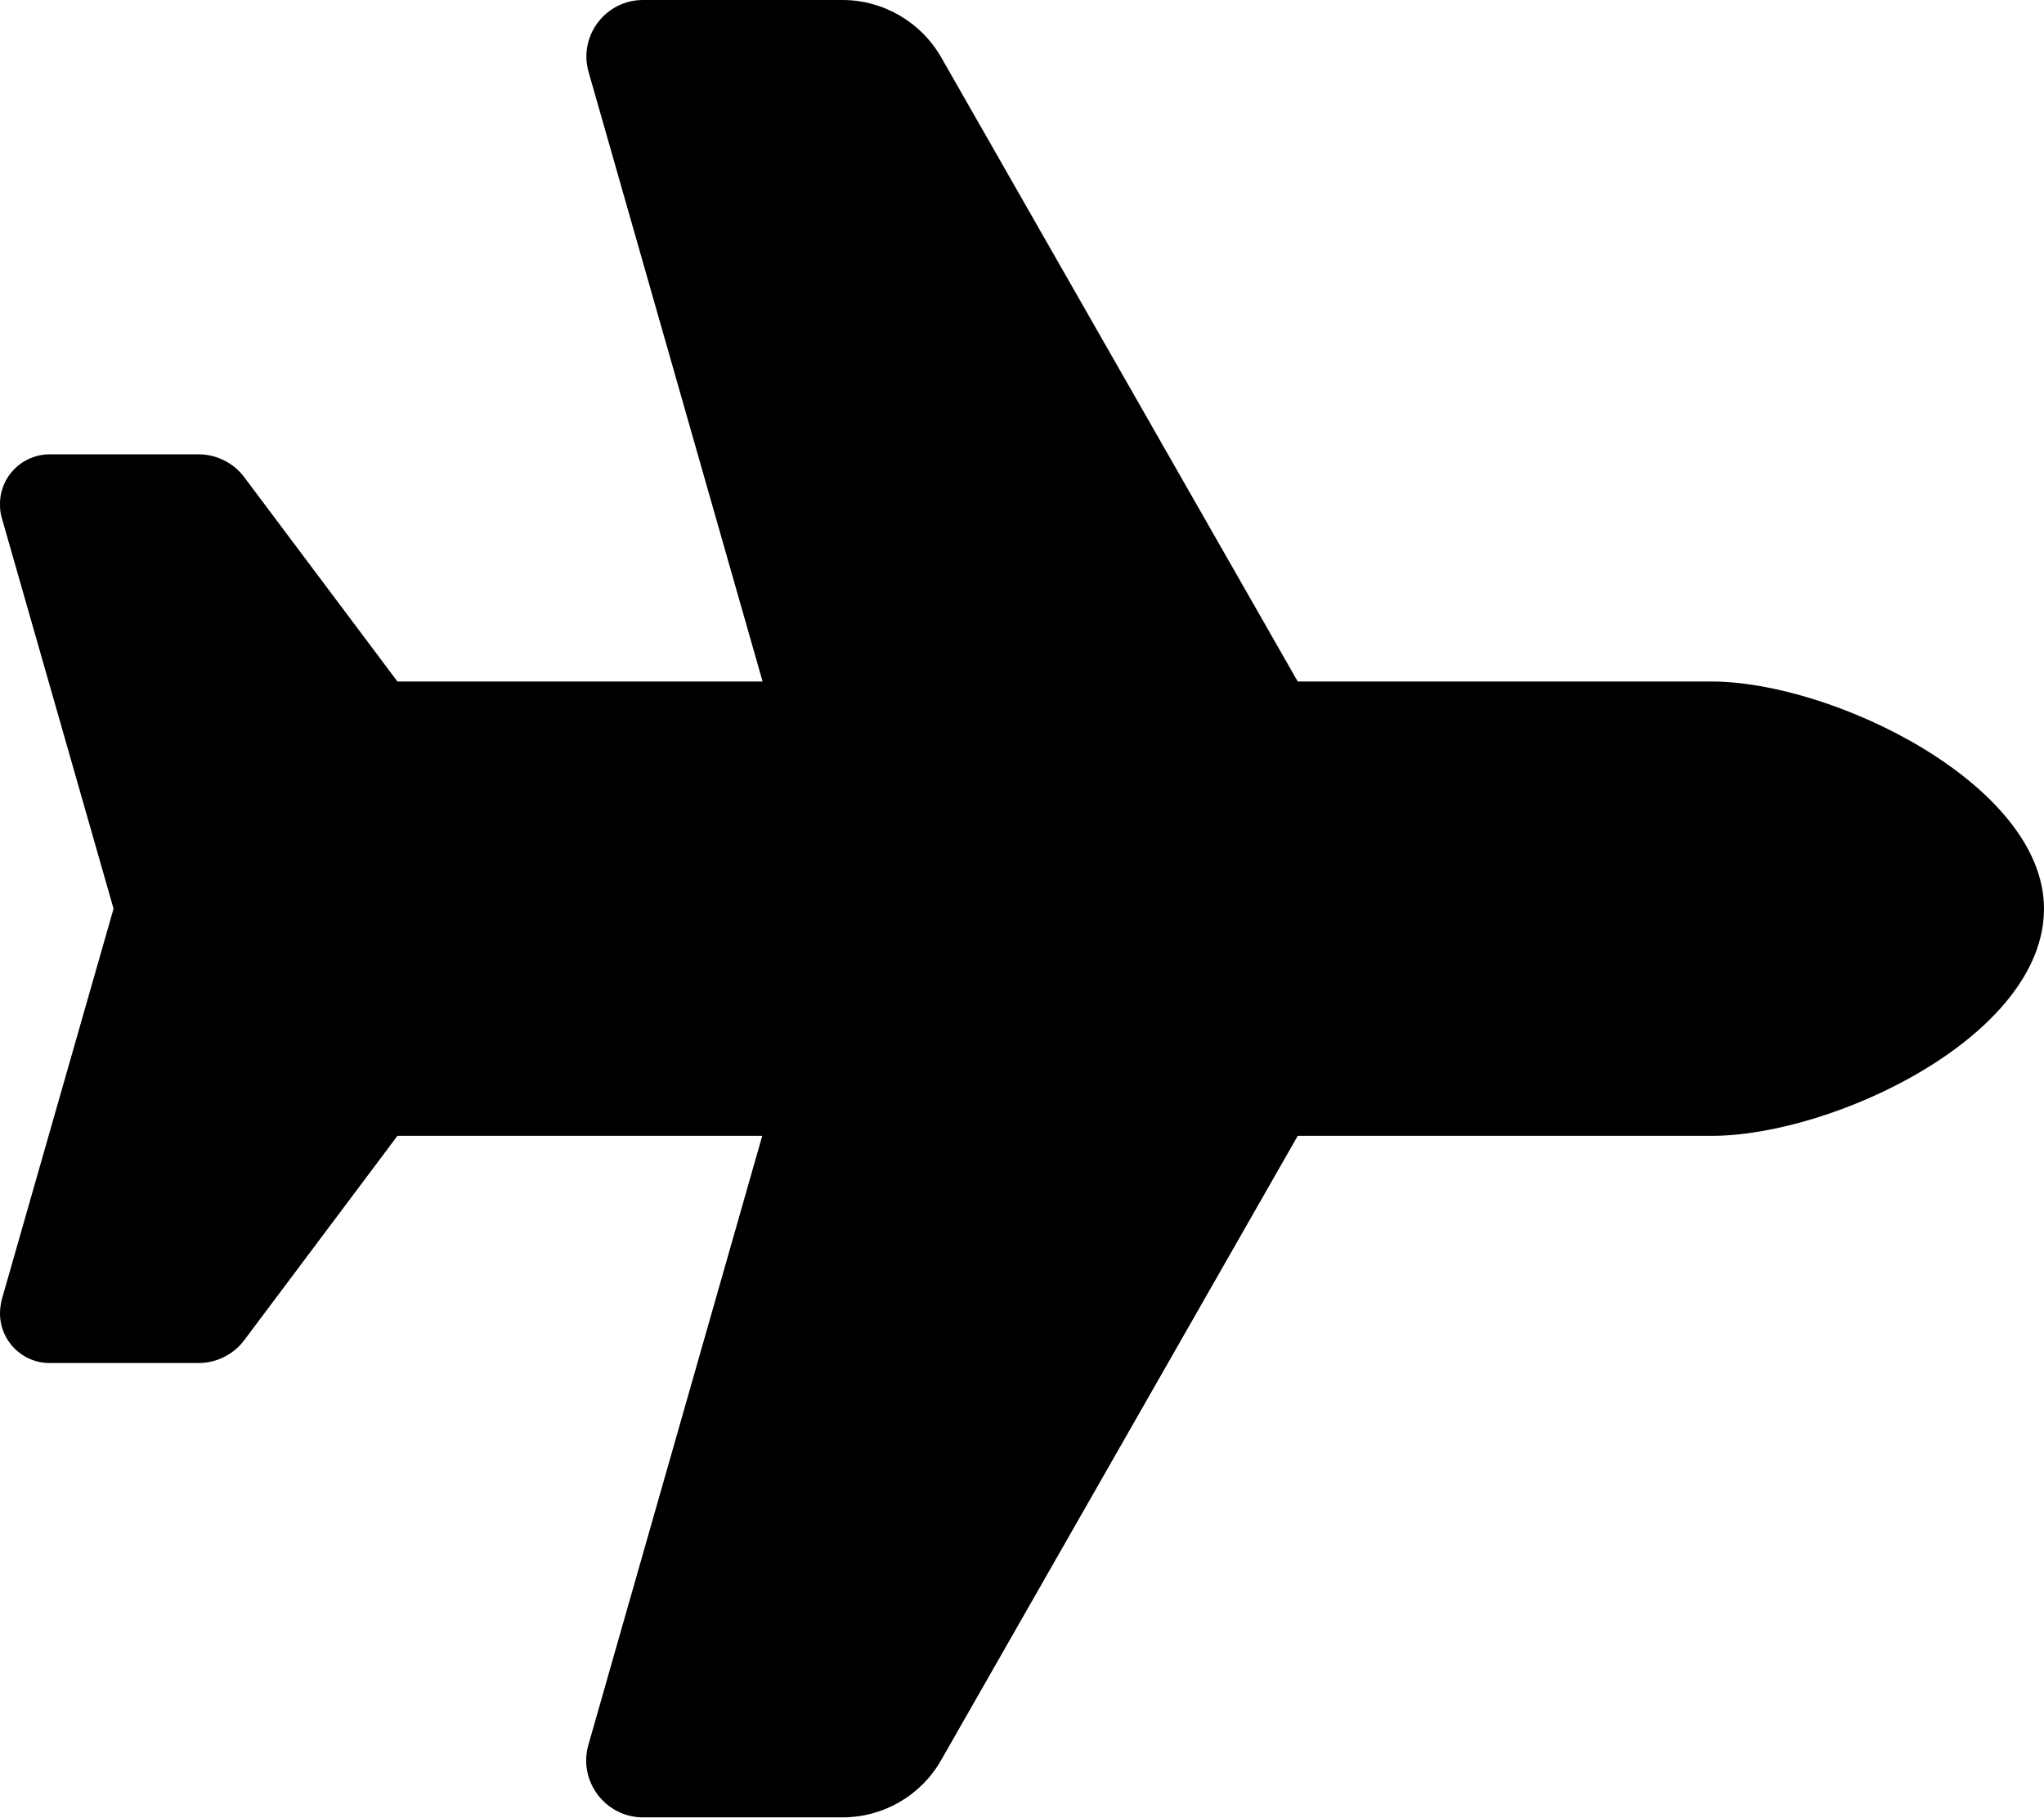
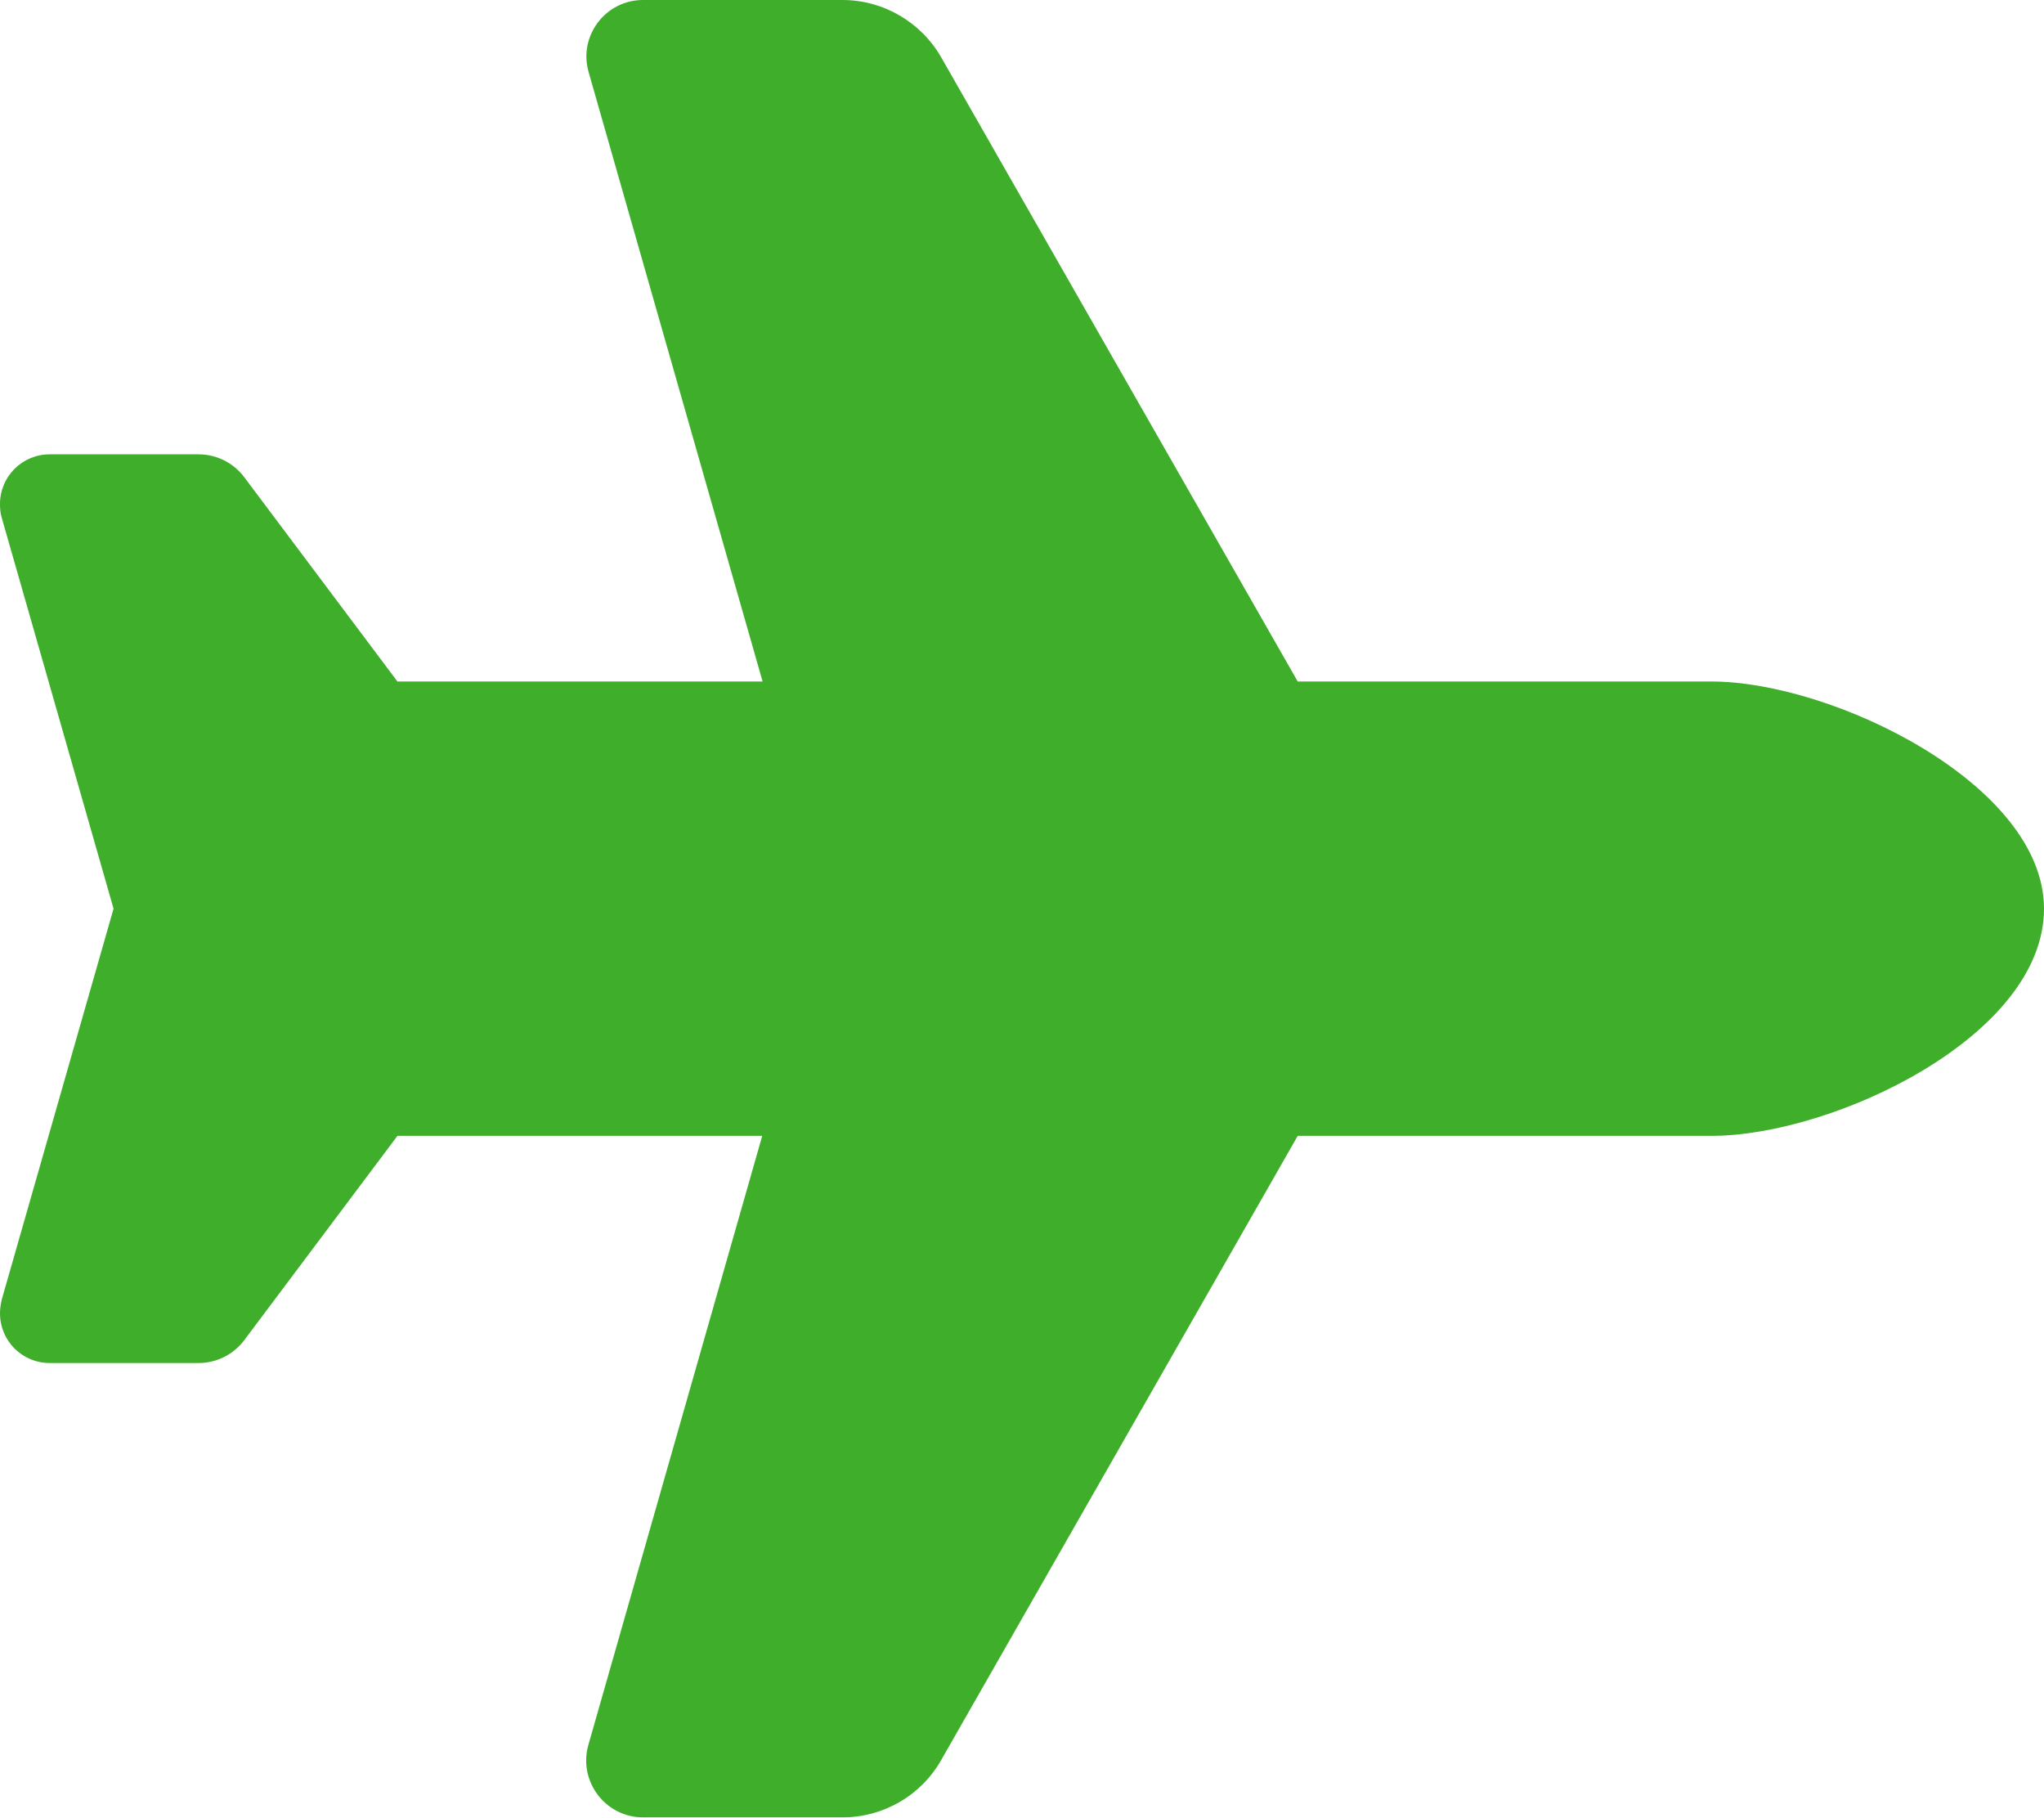
<svg xmlns="http://www.w3.org/2000/svg" viewBox="0 0 576 512">
-   <path d="M482.3 192c34.2 0 93.7 29 93.7 64c0 36-59.5 64-93.7 64l-116.6 0L265.2 495.9c-5.7 10-16.3 16.1-27.8 16.1l-56.2 0c-10.6 0-18.3-10.2-15.4-20.4l49-171.6L112 320 68.8 377.6c-3 4-7.8 6.4-12.8 6.4l-42 0c-7.8 0-14-6.3-14-14c0-1.3 .2-2.6 .5-3.9L32 256 .5 145.9c-.4-1.3-.5-2.6-.5-3.9c0-7.8 6.3-14 14-14l42 0c5 0 9.8 2.4 12.8 6.4L112 192l102.9 0-49-171.6C162.9 10.2 170.6 0 181.2 0l56.2 0c11.5 0 22.1 6.2 27.8 16.1L365.7 192l116.6 0z" />
+   <path d="M482.3 192c34.2 0 93.7 29 93.7 64c0 36-59.5 64-93.7 64l-116.6 0L265.2 495.9c-5.7 10-16.3 16.1-27.8 16.1l-56.2 0c-10.6 0-18.3-10.2-15.4-20.4l49-171.6L112 320 68.8 377.6c-3 4-7.8 6.4-12.8 6.4l-42 0c-7.8 0-14-6.3-14-14c0-1.3 .2-2.6 .5-3.9L32 256 .5 145.9c-.4-1.3-.5-2.6-.5-3.9c0-7.8 6.3-14 14-14l42 0c5 0 9.8 2.4 12.8 6.4L112 192l102.9 0-49-171.6C162.9 10.2 170.6 0 181.2 0l56.2 0c11.5 0 22.1 6.2 27.8 16.1L365.7 192l116.6 0z" style="fill: #3fae2a" />
</svg>
